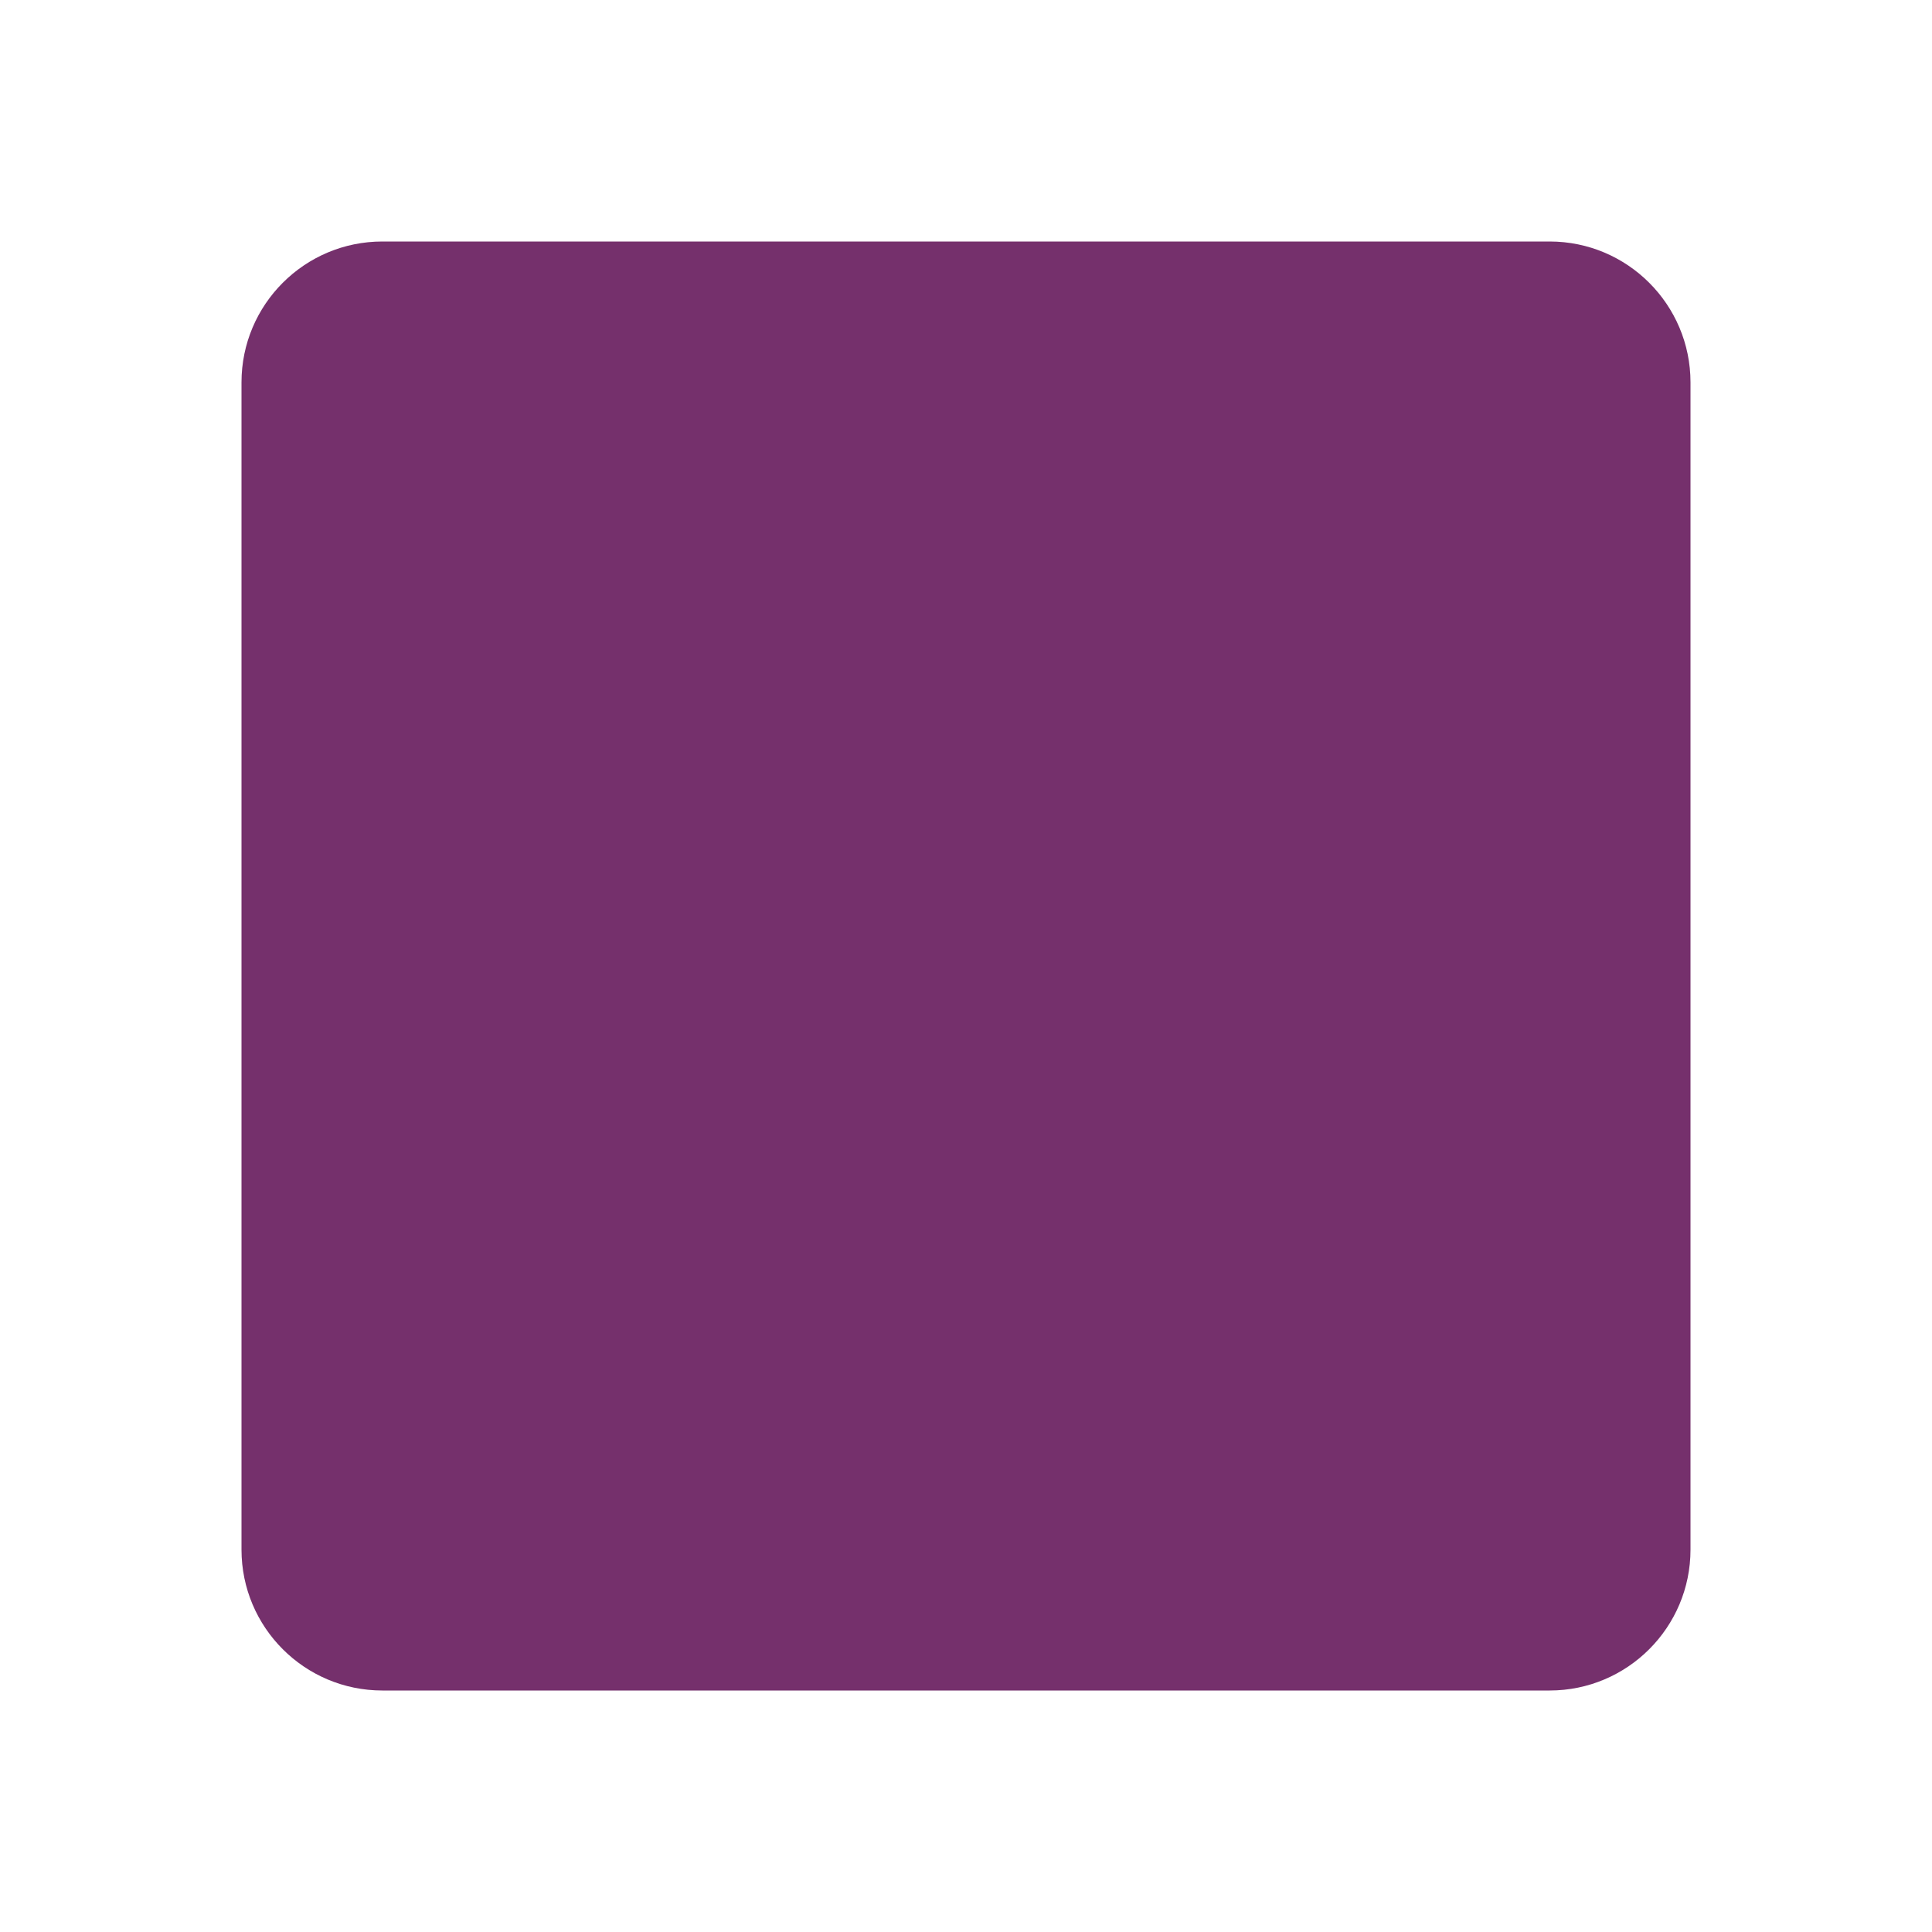
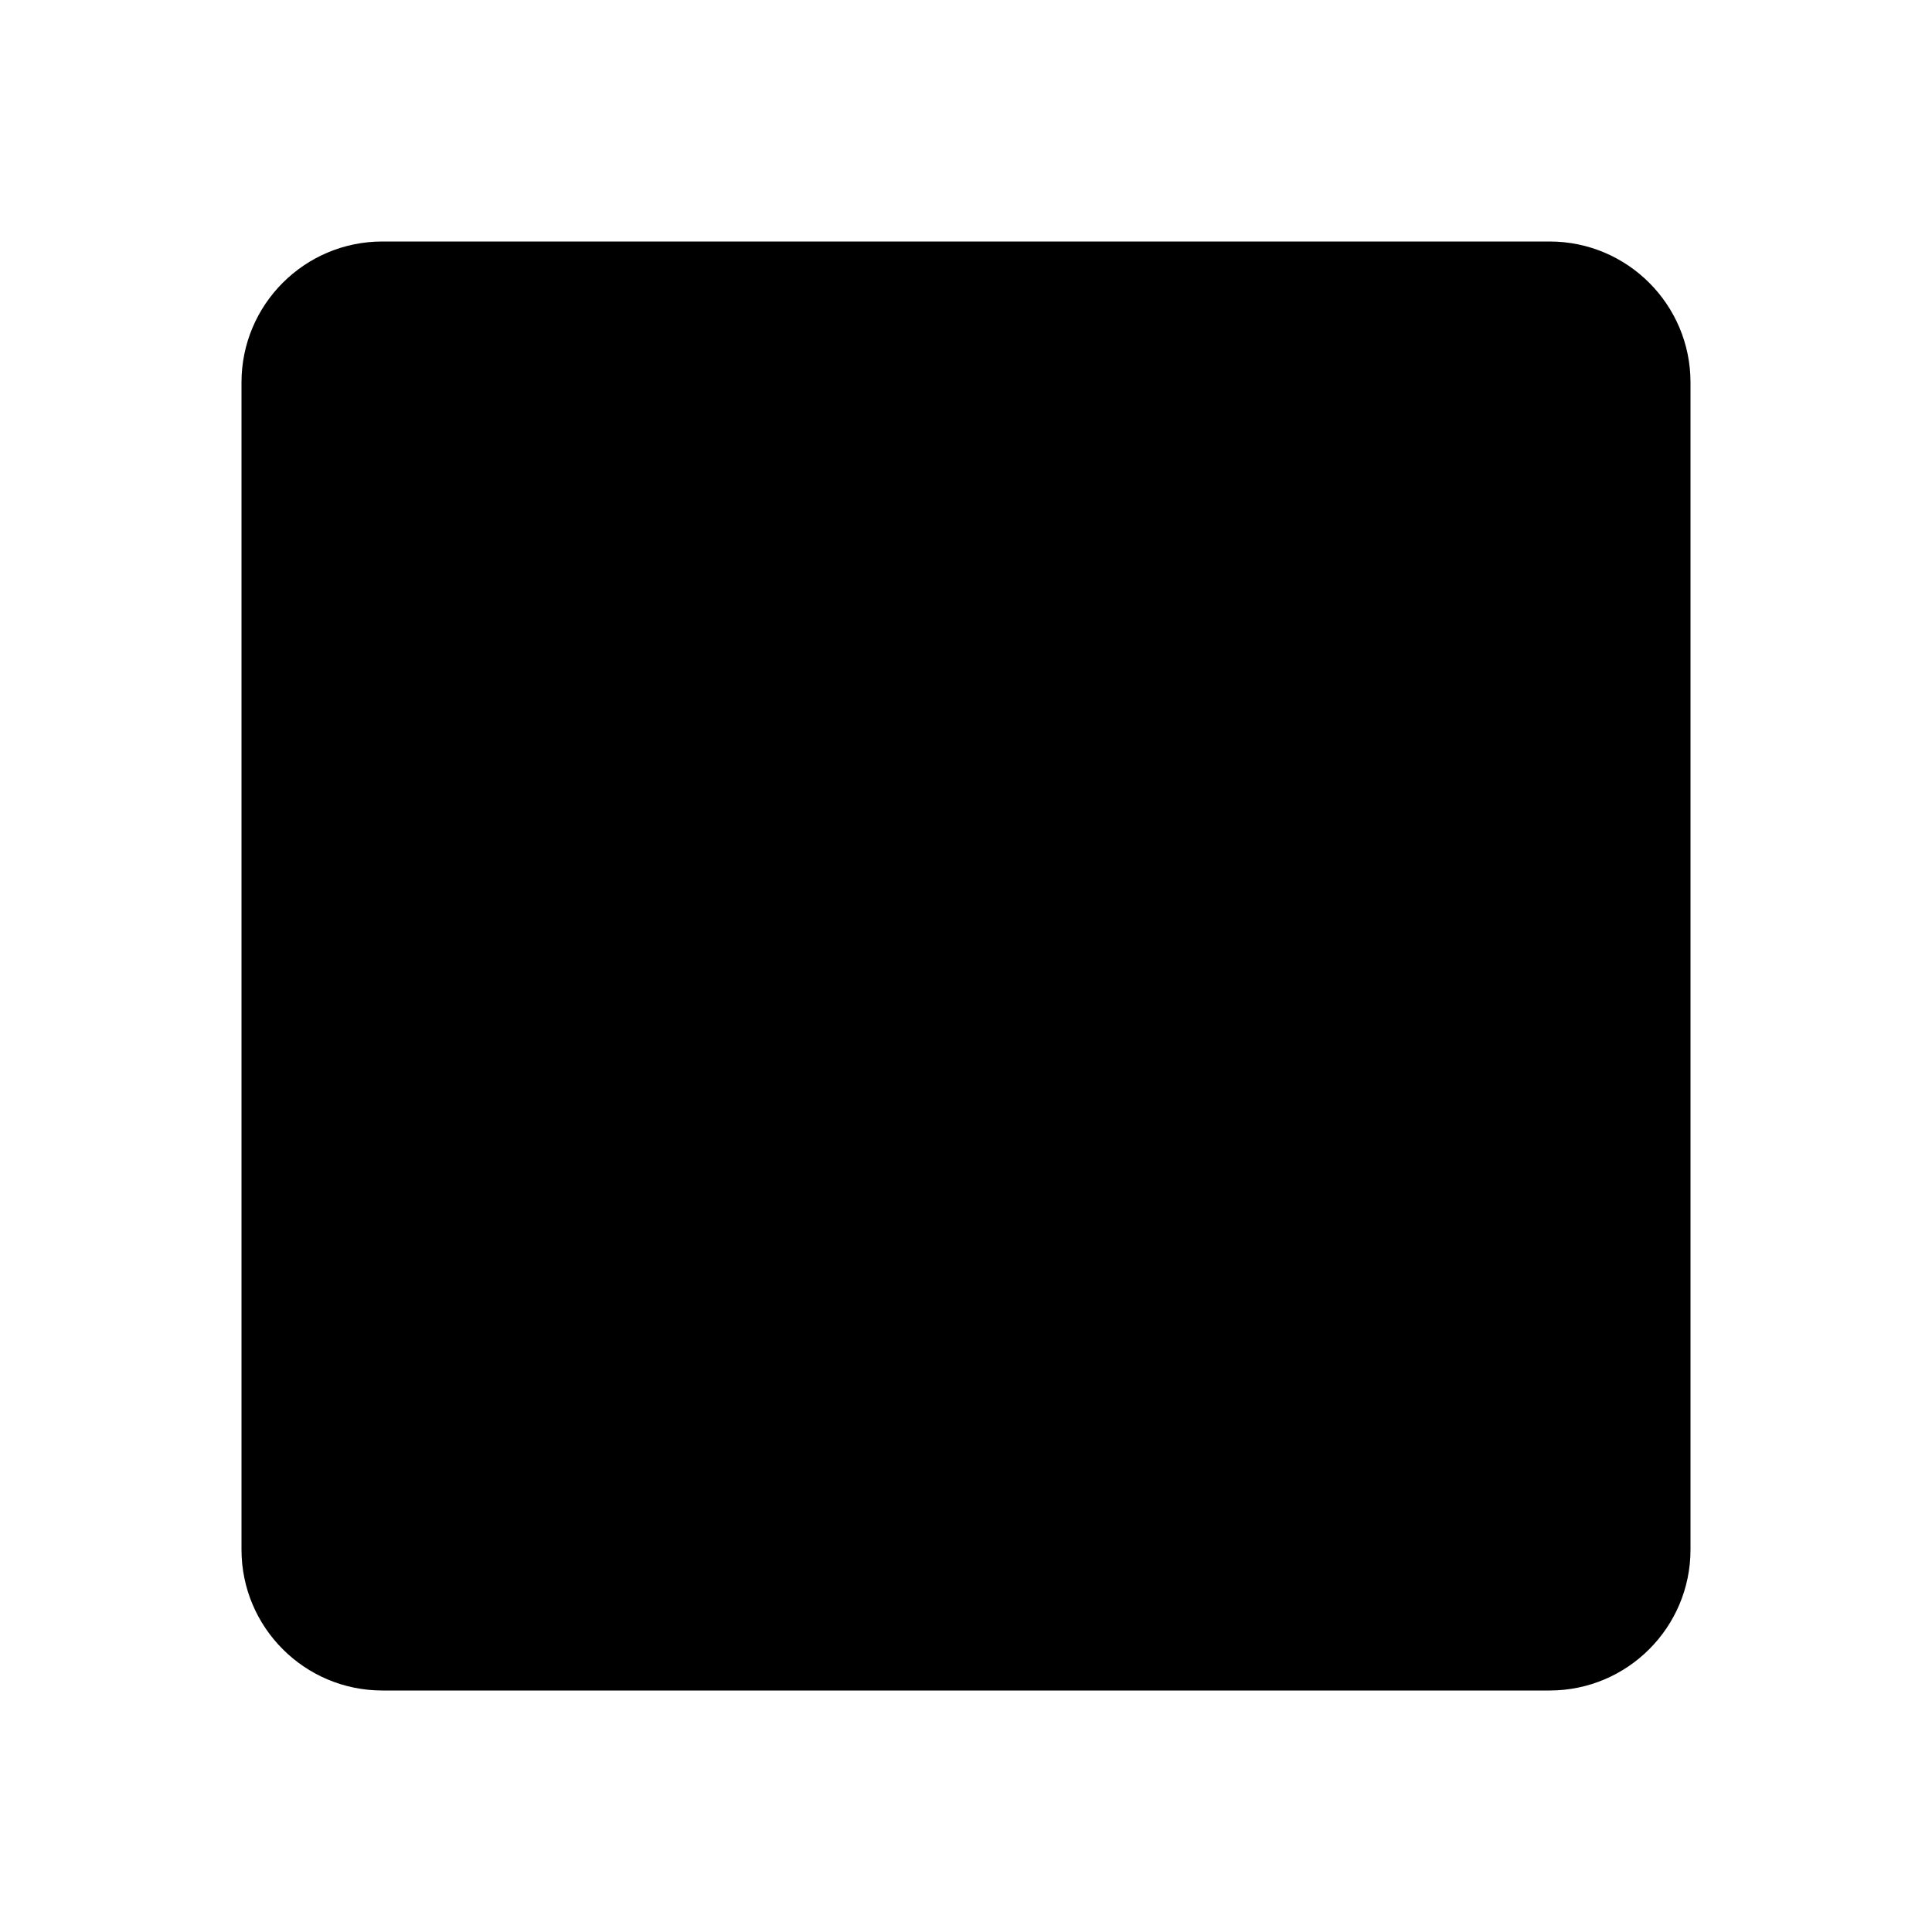
- <svg xmlns="http://www.w3.org/2000/svg" viewBox="0 0 24 24" fill="#75306c">
+ <svg xmlns="http://www.w3.org/2000/svg" viewBox="0 0 24 24">
  <path d="M4.75 3C3.784 3 3 3.784 3 4.75V19.25C3 20.216 3.784 21 4.75 21H19.25C20.216 21 21 20.216 21 19.25V4.75C21 3.784 20.216 3 19.25 3H4.75Z" />
</svg>
